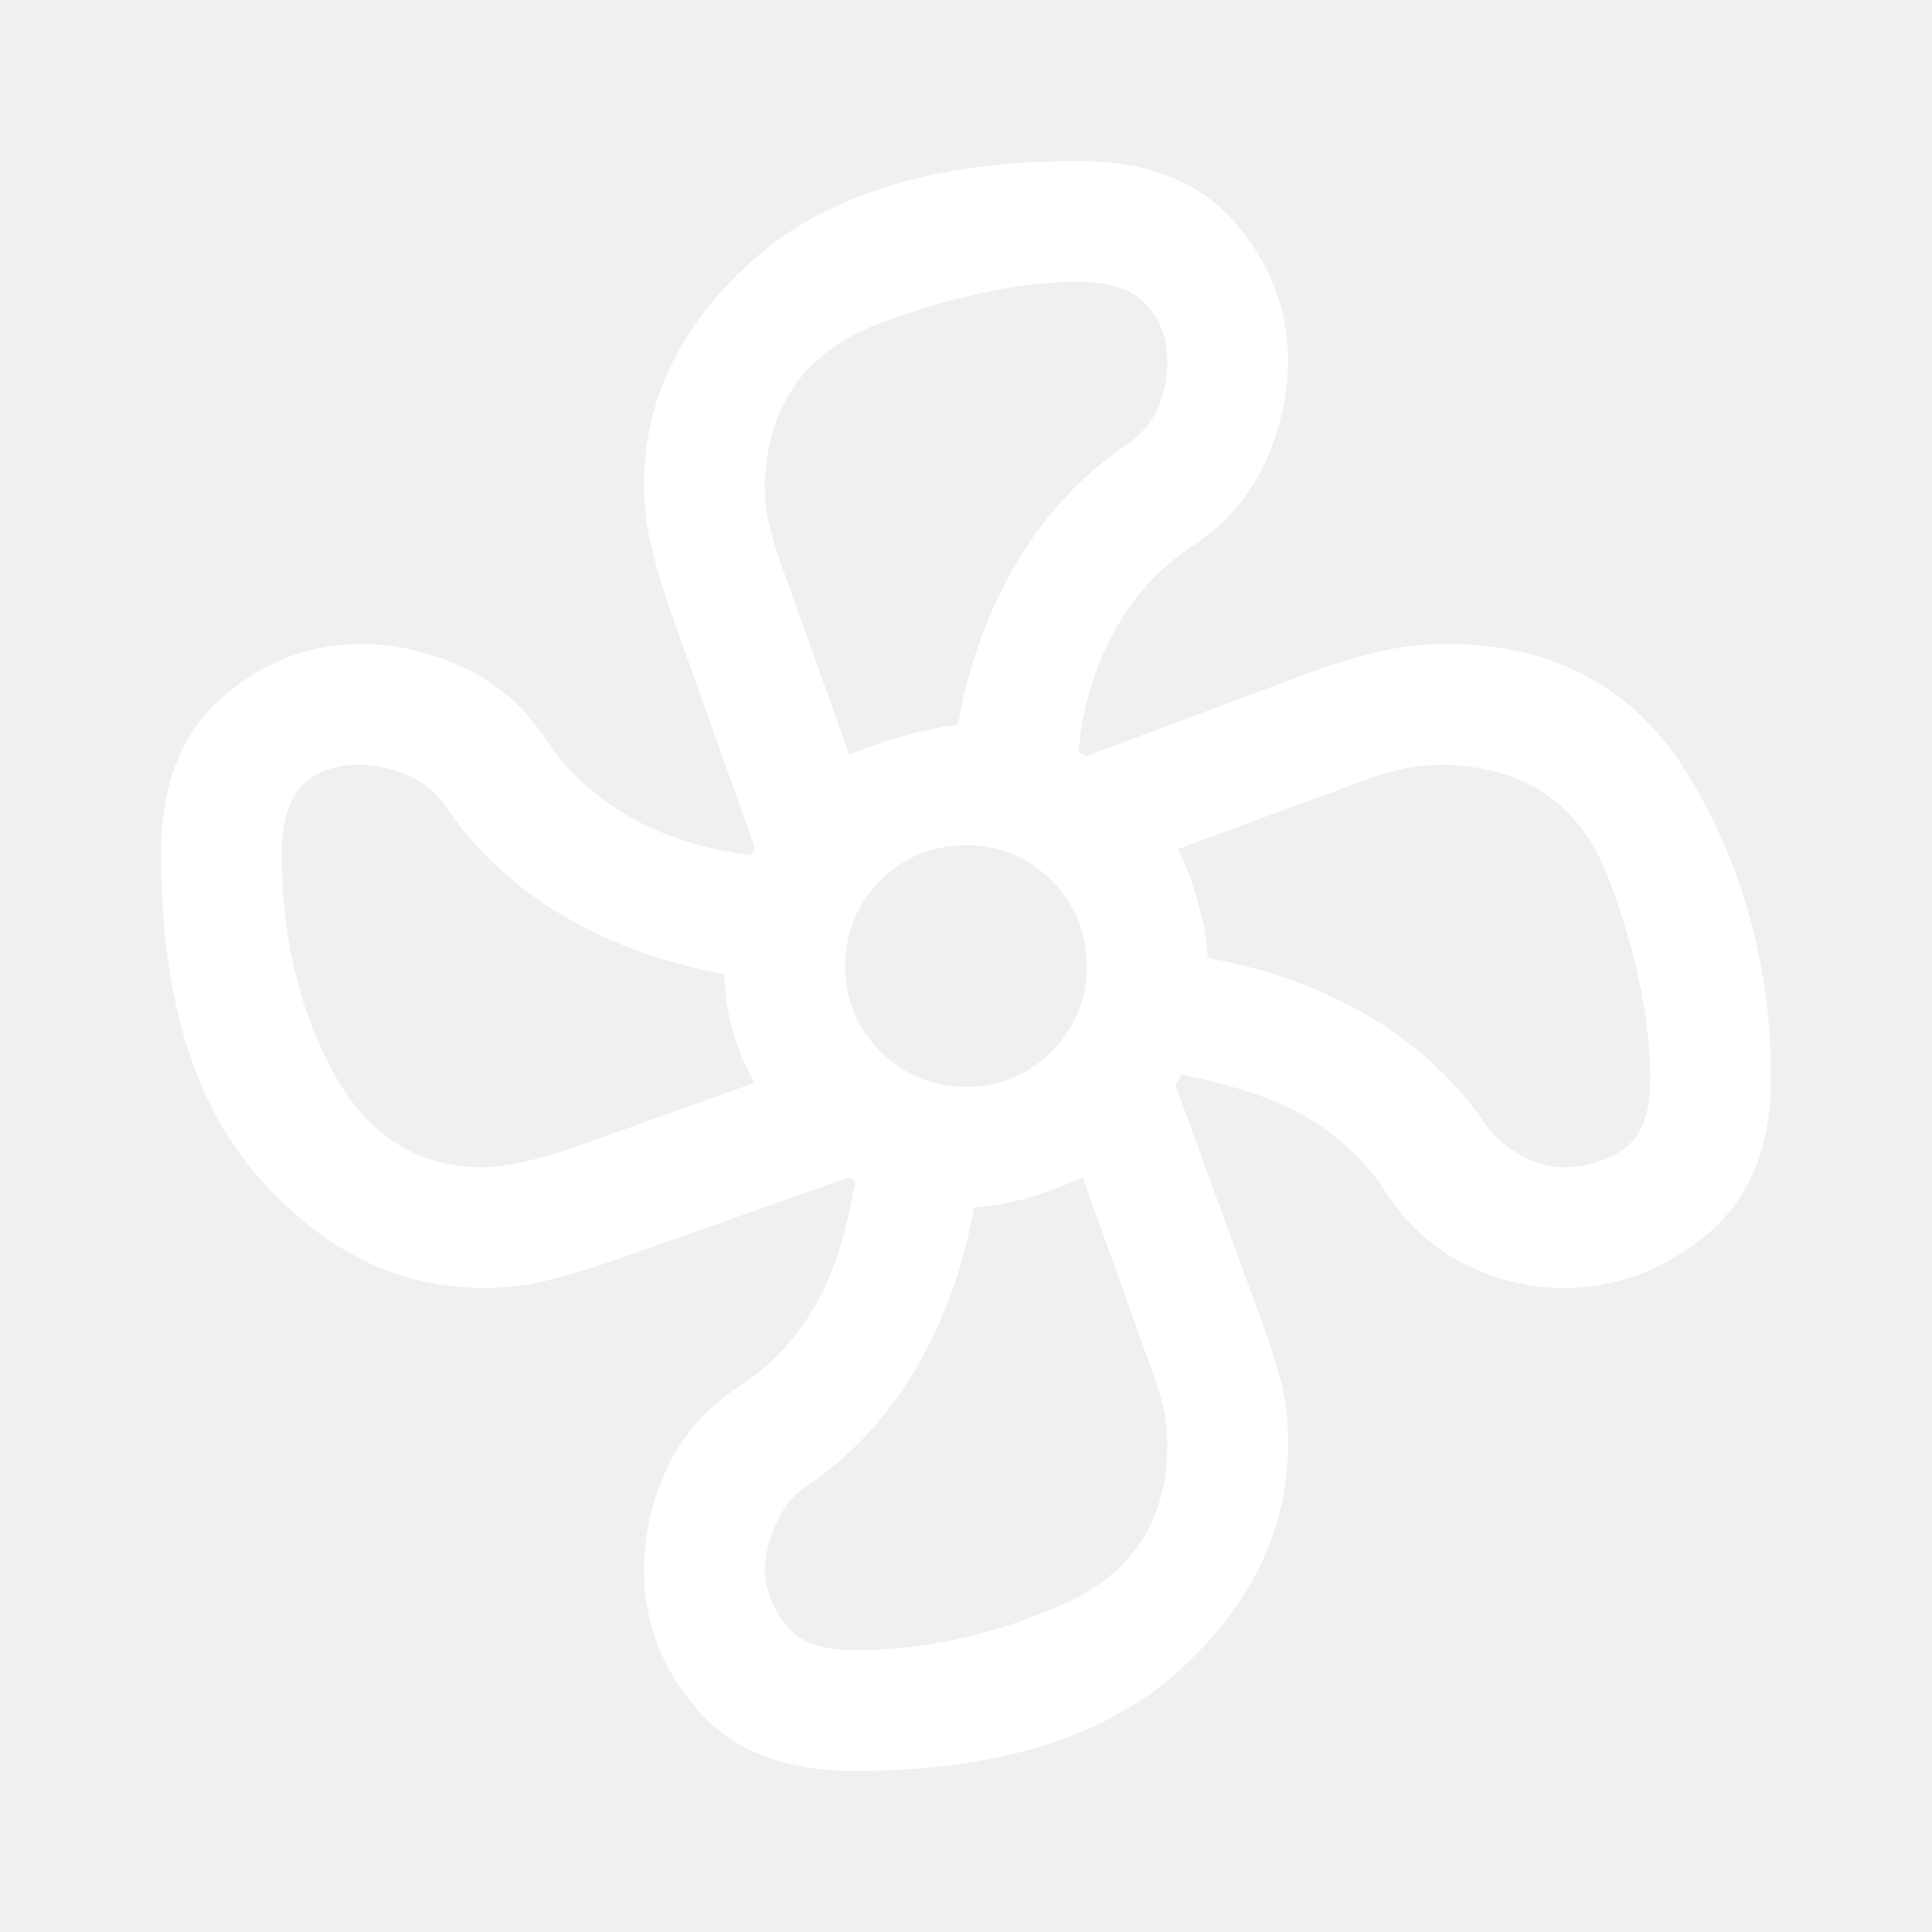
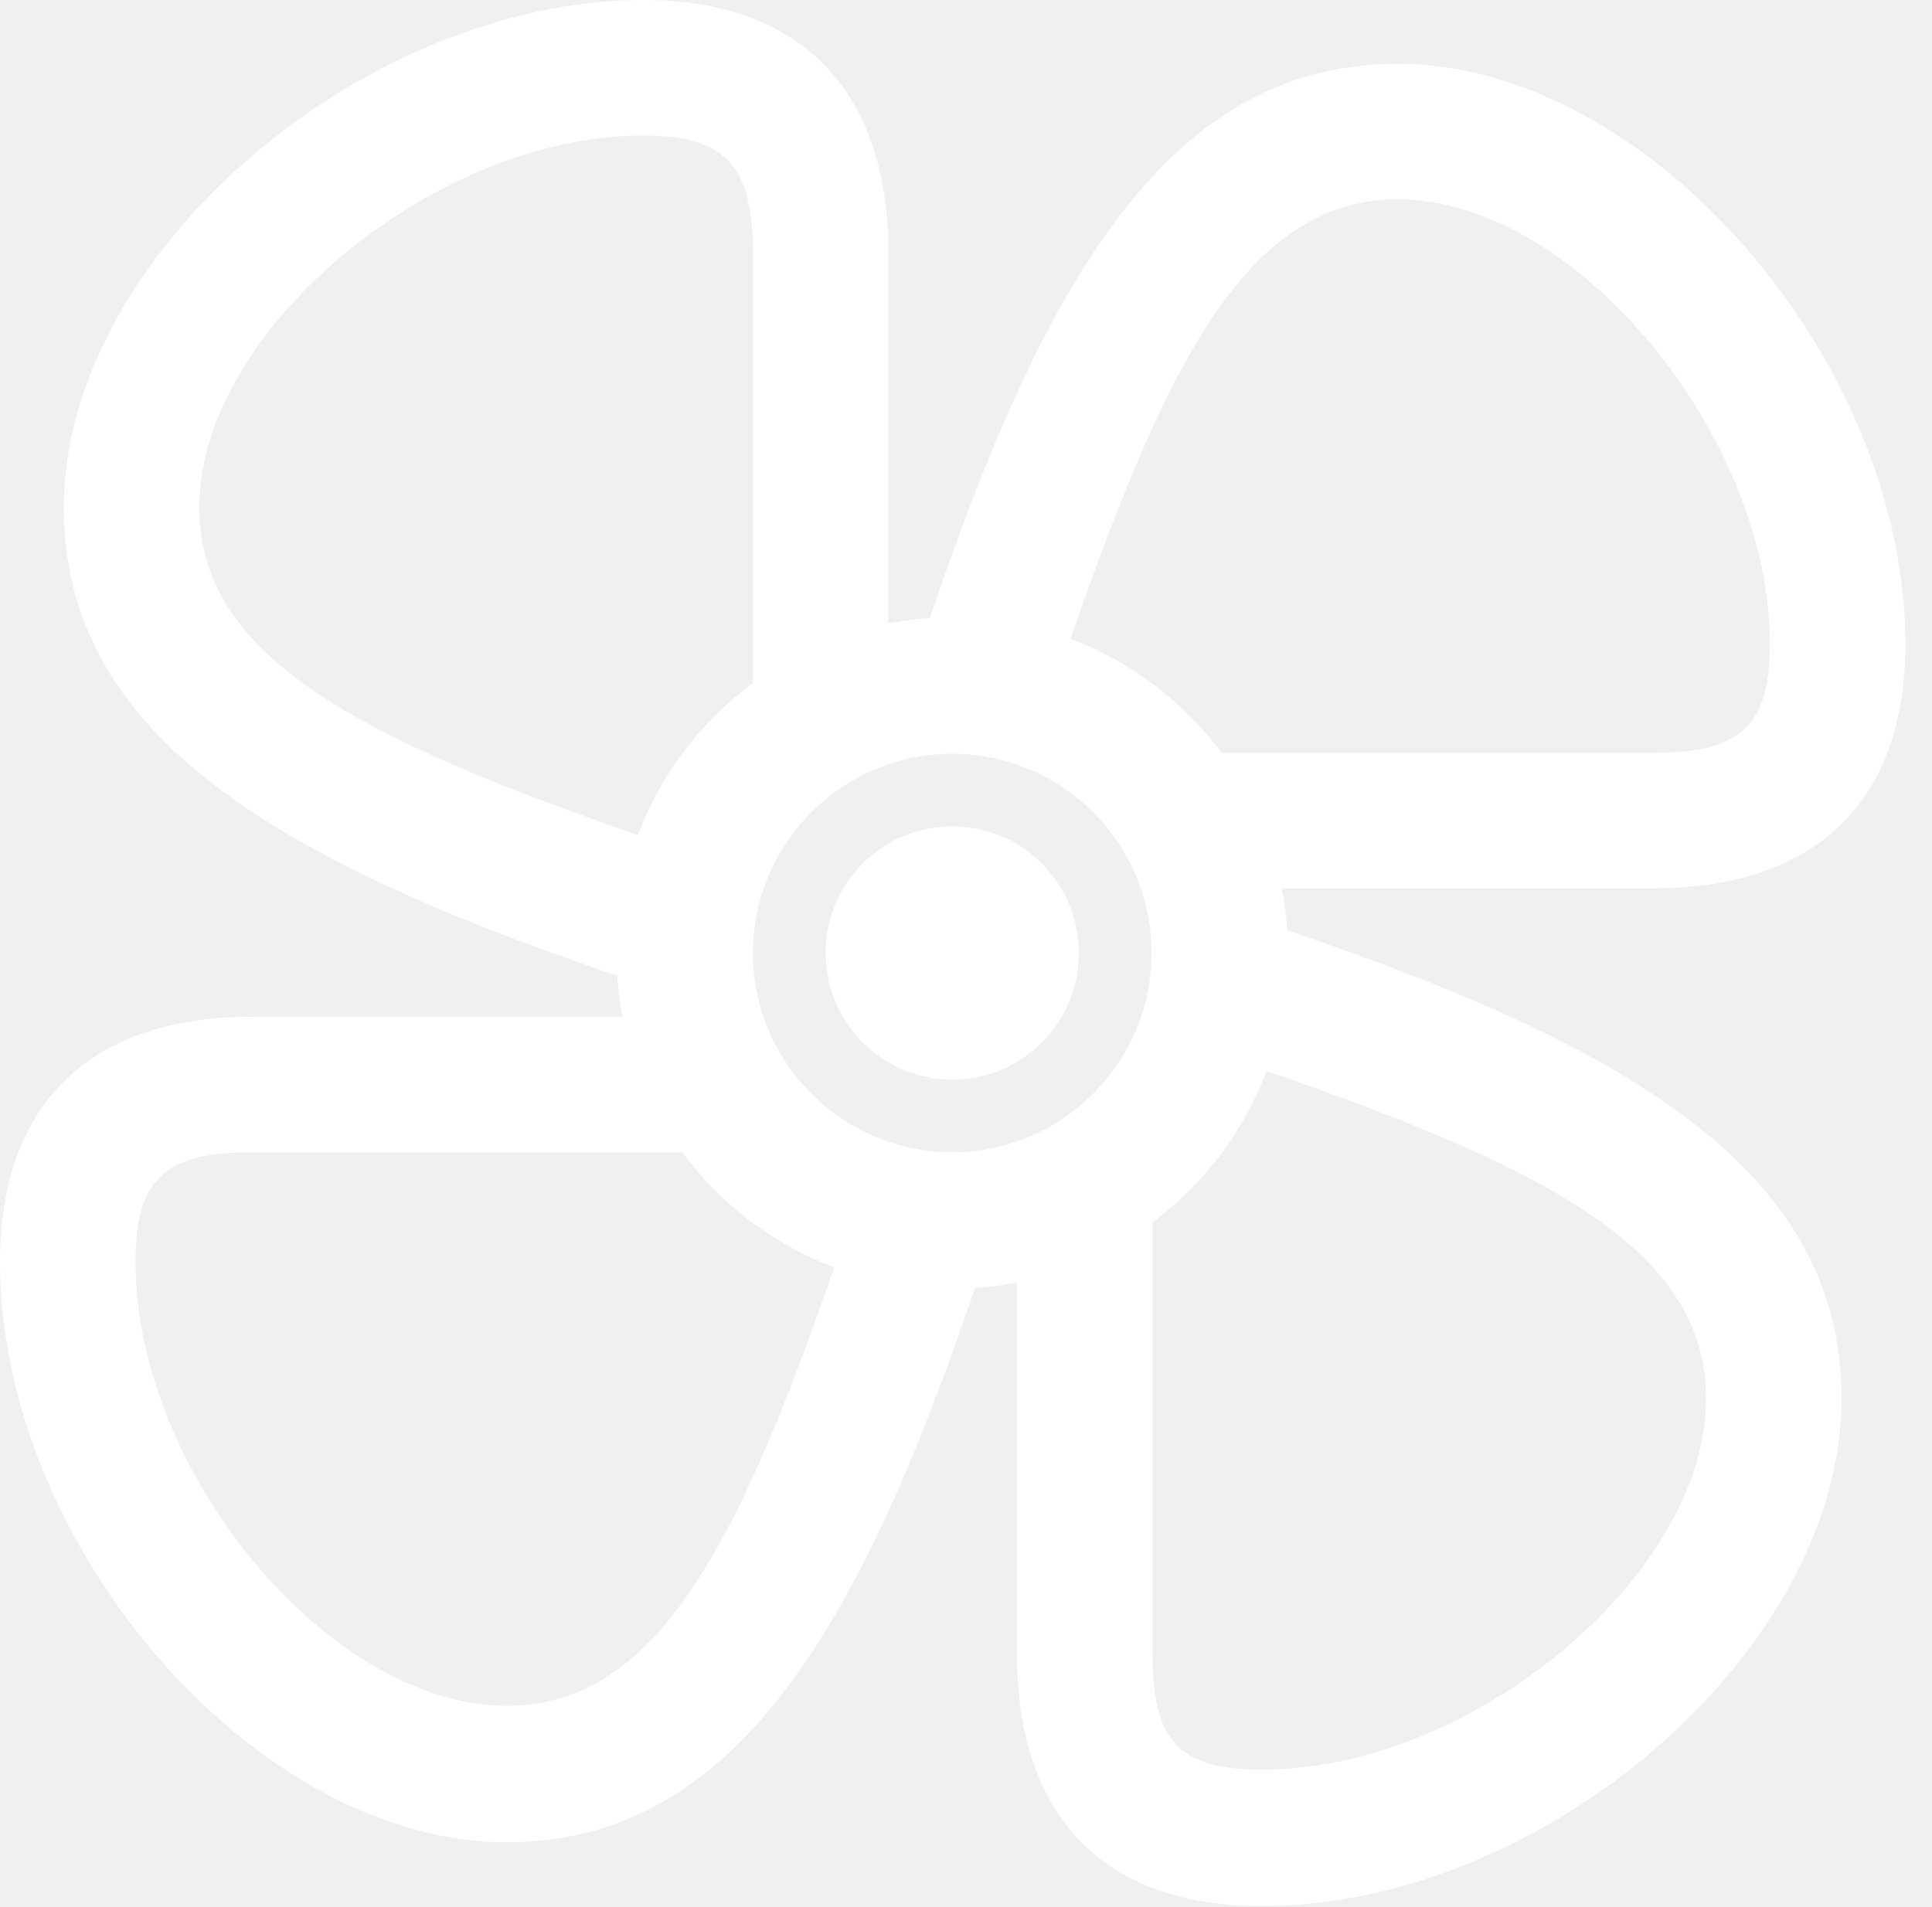
- <svg xmlns="http://www.w3.org/2000/svg" height="48px" viewBox="0 -960 960 960" width="48px" fill="#FFFFFF">
-   <path d="M424-80q-51 0-77.5-30.5T320-180q0-26 11.5-50.5T367-271q22-14 36.5-37.5T425-373q-1 0-1-.5t-2-1.5l-116 41q-17 6-33 10t-33 4q-63 0-111.5-55T80-536q0-51 30.5-77.5T179-640q26 0 51 11.5t41 35.5q14 22 39.5 37.5T373-535q.67-1 1.33-2 .67-1 .67-2l-41-115q-6-17-10-33t-4-32q0-64 55-112.5T536-880q51 0 77.5 30.5T640-781q0 26-11.5 51T593-689q-26 17-40.5 45T536-586q1 1 1.5.5t1.5 1.5l115-43q17-6 32.5-9.5T719-640q81 0 121 67t40 149q0 51-32 77.5T777-320q-25 0-48.5-11.5T689-367q-14-22-37.5-36.5T587-426q-1 2-1.6 3.06-.6 1.06-1.4 1.94l42 115q6 16 10 30.5t4 30.5q1 65-54 115T424-80Zm56-340q25 0 42.5-17.5T540-480q0-25-17.5-42.5T480-540q-25 0-42.5 17.5T420-480q0 25 17.5 42.5T480-420Zm-58-165q12-5 26-9t28-6q8-45 29.5-81t54.5-58q10-7 15-17.5t5-24.5q0-16.42-10.5-27.71T536-820q-43 0-98.5 20.55-55.5 20.54-57.5 80.32 0 11.21 2.5 21.17T388-680l34 95ZM240-380q14 0 40-8l95-34q-8-14-11.5-28t-3.5-26q-45-8-81-29.5T221-560q-7-10-19-15t-23-5q-19 0-29 10.5T140-536q0 61.94 25.63 108.97Q191.25-380 240-380Zm184 240q53.13 0 104.57-23Q580-186 580-242q0-11-2-19t-6-19l-34-95q-13 6-26.5 10t-27.5 5q-8 45-29.5 81T400-221q-9 6-14.5 18.5T380-179q1 15 11 27t33 12Zm353-240q16.83 0 29.91-9.17Q820-398.33 820-424q0-44-20.5-99t-81.33-57q-11.17 0-20.67 2-9.5 2-17.5 5l-95 35q5 8 10 25.5t5 28.5q45 8 81 29.5t58 54.5q6 8 16.67 14 10.66 6 21.33 6ZM600-484ZM476-600ZM360-476Zm124 116Z" />
+ <svg xmlns="http://www.w3.org/2000/svg" version="1.1" viewBox="0 0 25.559 25.23">
+   <g>
+     <rect height="25.23" opacity="0" width="25.559" x="0" y="0" />
+     <path d="M11.754 9.012L11.754 3.352C11.754 1.195 10.594 0 8.508 0C4.758 0.012 0.844 3.398 0.844 6.715C0.844 9.738 3.656 11.426 8.531 13.031L9.281 11.332C4.98 9.902 2.637 8.801 2.637 6.715C2.637 4.371 5.742 1.793 8.508 1.793C9.598 1.793 9.961 2.191 9.961 3.352L9.961 9.527ZM16.195 11.754L21.867 11.754C24.023 11.754 25.207 10.605 25.207 8.52C25.207 4.77 21.809 0.844 18.492 0.844C15.469 0.844 13.781 3.668 12.176 8.555L13.875 9.305C15.305 5.004 16.406 2.637 18.492 2.637C20.836 2.637 23.414 5.754 23.414 8.52C23.414 9.609 23.027 9.961 21.867 9.961L15.68 9.961ZM13.453 16.207L13.453 21.879C13.453 24.035 14.602 25.219 16.688 25.219C20.449 25.219 24.363 21.82 24.363 18.504C24.363 15.48 21.539 13.793 16.664 12.188L15.914 13.887C20.215 15.316 22.57 16.418 22.57 18.504C22.57 20.848 19.465 23.426 16.688 23.414C15.598 23.414 15.246 23.039 15.246 21.879L15.246 15.691ZM9 13.453L3.328 13.453C1.184 13.453 0 14.613 0 16.699C0 20.461 3.387 24.375 6.703 24.375C9.727 24.375 11.414 21.551 13.02 16.676L11.32 15.926C9.891 20.227 8.789 22.57 6.703 22.57C4.359 22.57 1.793 19.477 1.793 16.699C1.793 15.609 2.168 15.246 3.328 15.246L9.516 15.246ZM12.598 17.051C15.047 17.051 17.039 15.059 17.039 12.609C17.039 10.16 15.047 8.168 12.598 8.168C10.148 8.168 8.156 10.16 8.156 12.609C8.156 15.059 10.148 17.051 12.598 17.051ZM12.598 15.246C11.145 15.246 9.961 14.062 9.961 12.609C9.961 11.156 11.145 9.973 12.598 9.973C14.051 9.973 15.234 11.156 15.234 12.609C15.234 14.062 14.051 15.246 12.598 15.246ZM12.598 14.285C13.523 14.285 14.273 13.535 14.273 12.609C14.273 11.684 13.523 10.934 12.598 10.934C11.672 10.934 10.922 11.684 10.922 12.609C10.922 13.535 11.672 14.285 12.598 14.285Z" fill="white" />
+   </g>
</svg>
